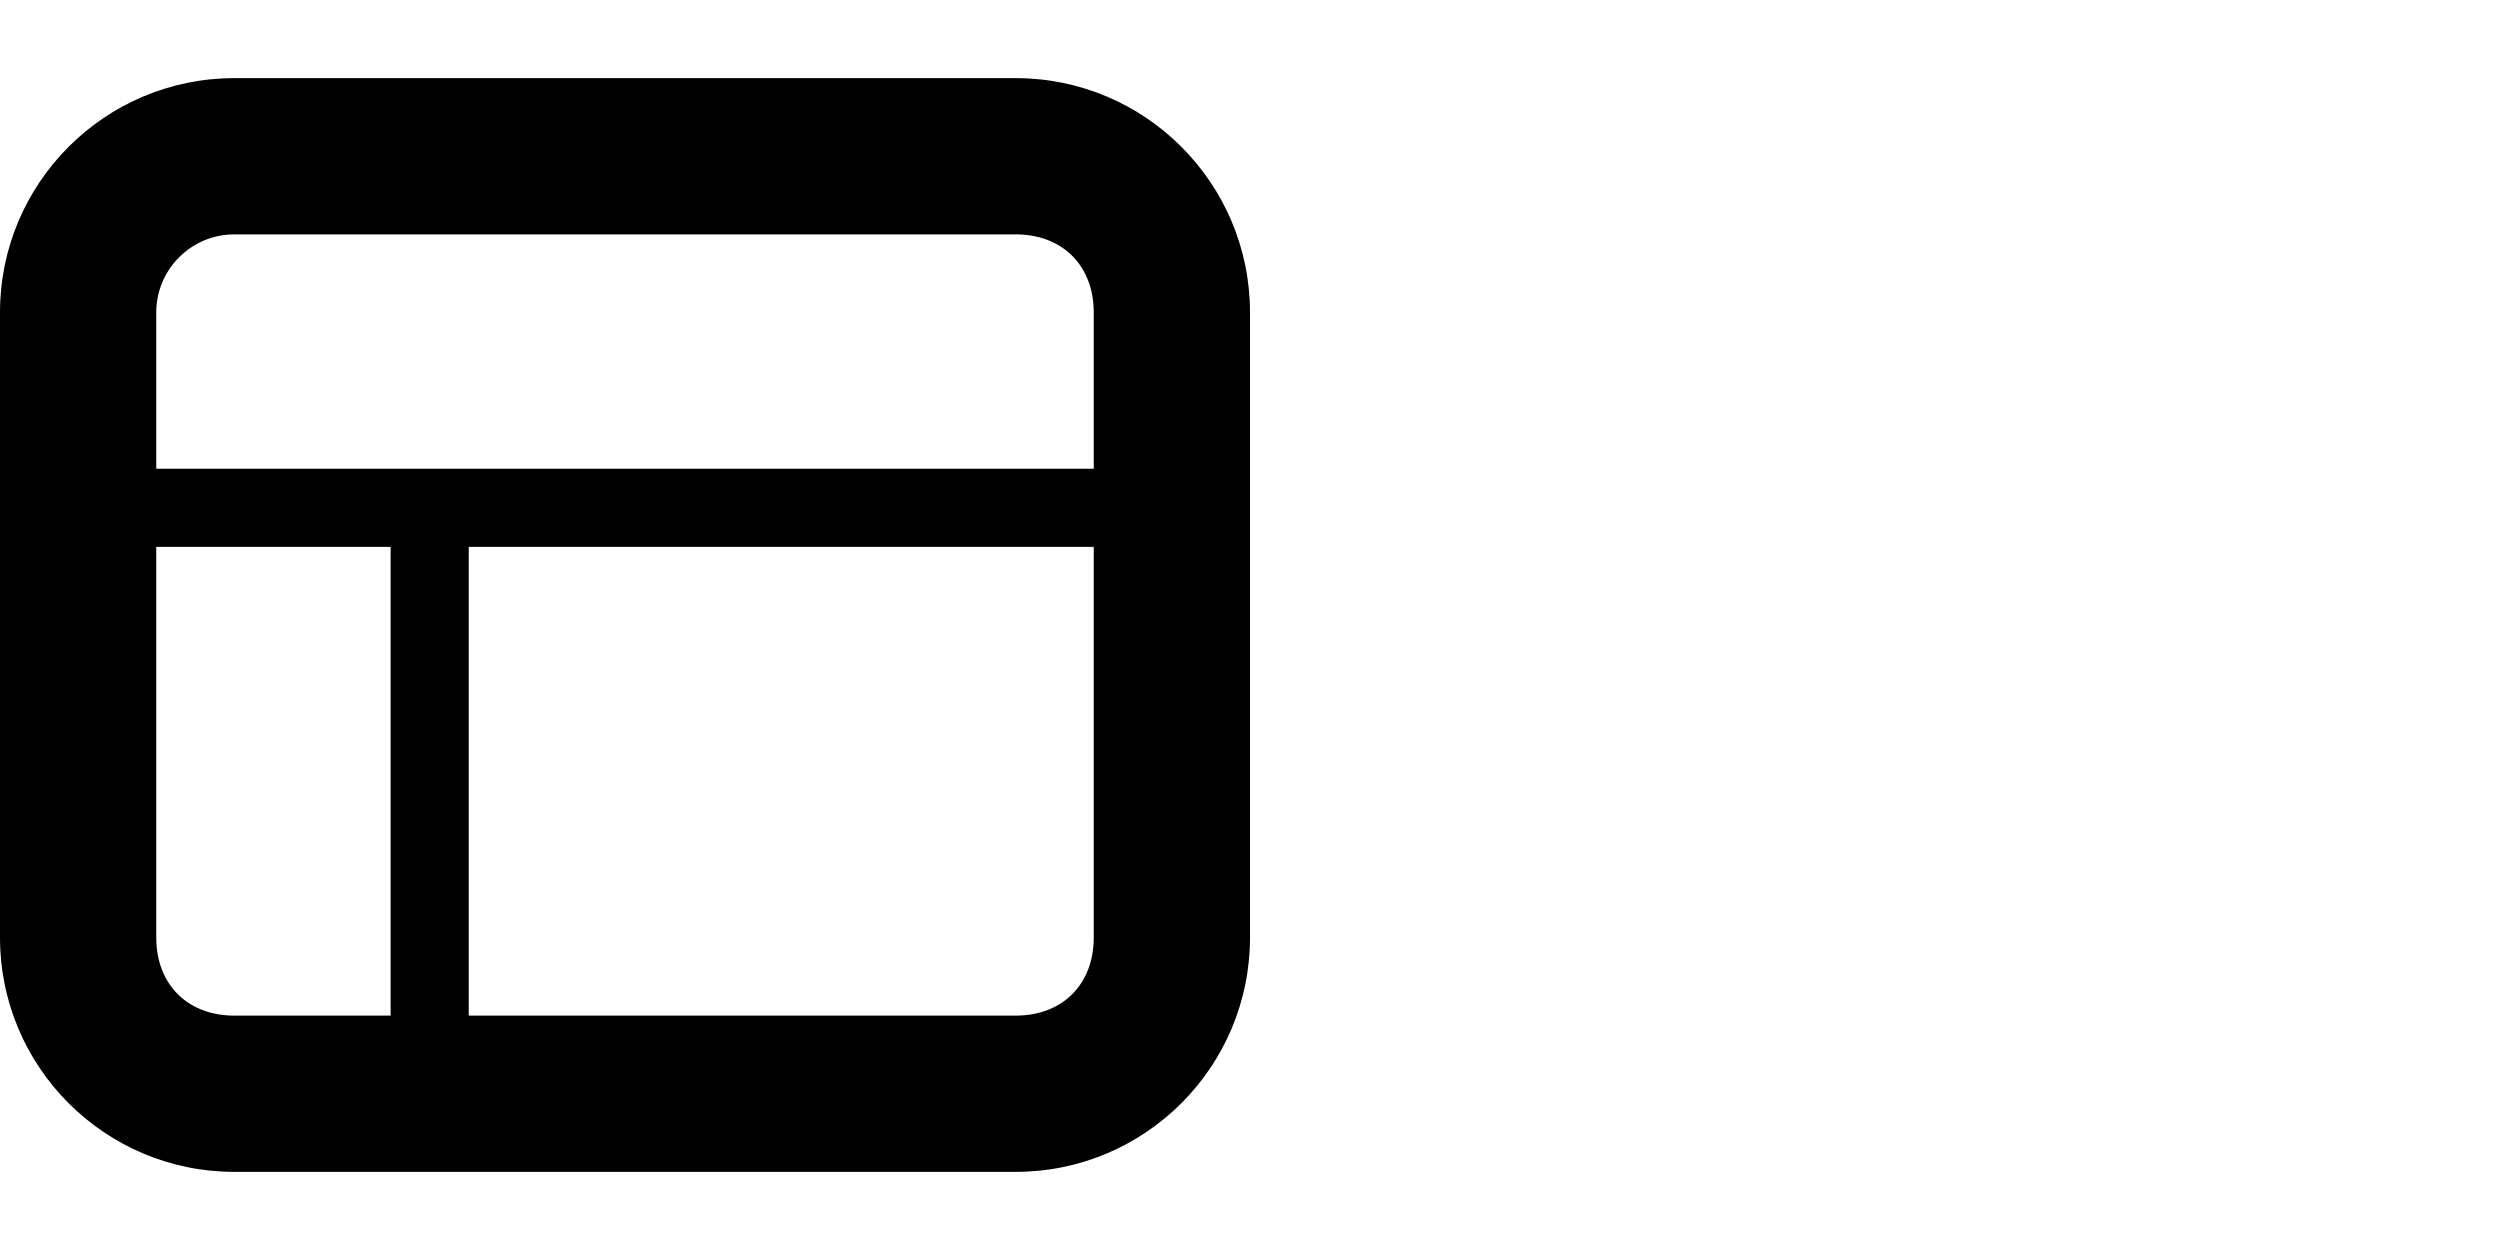
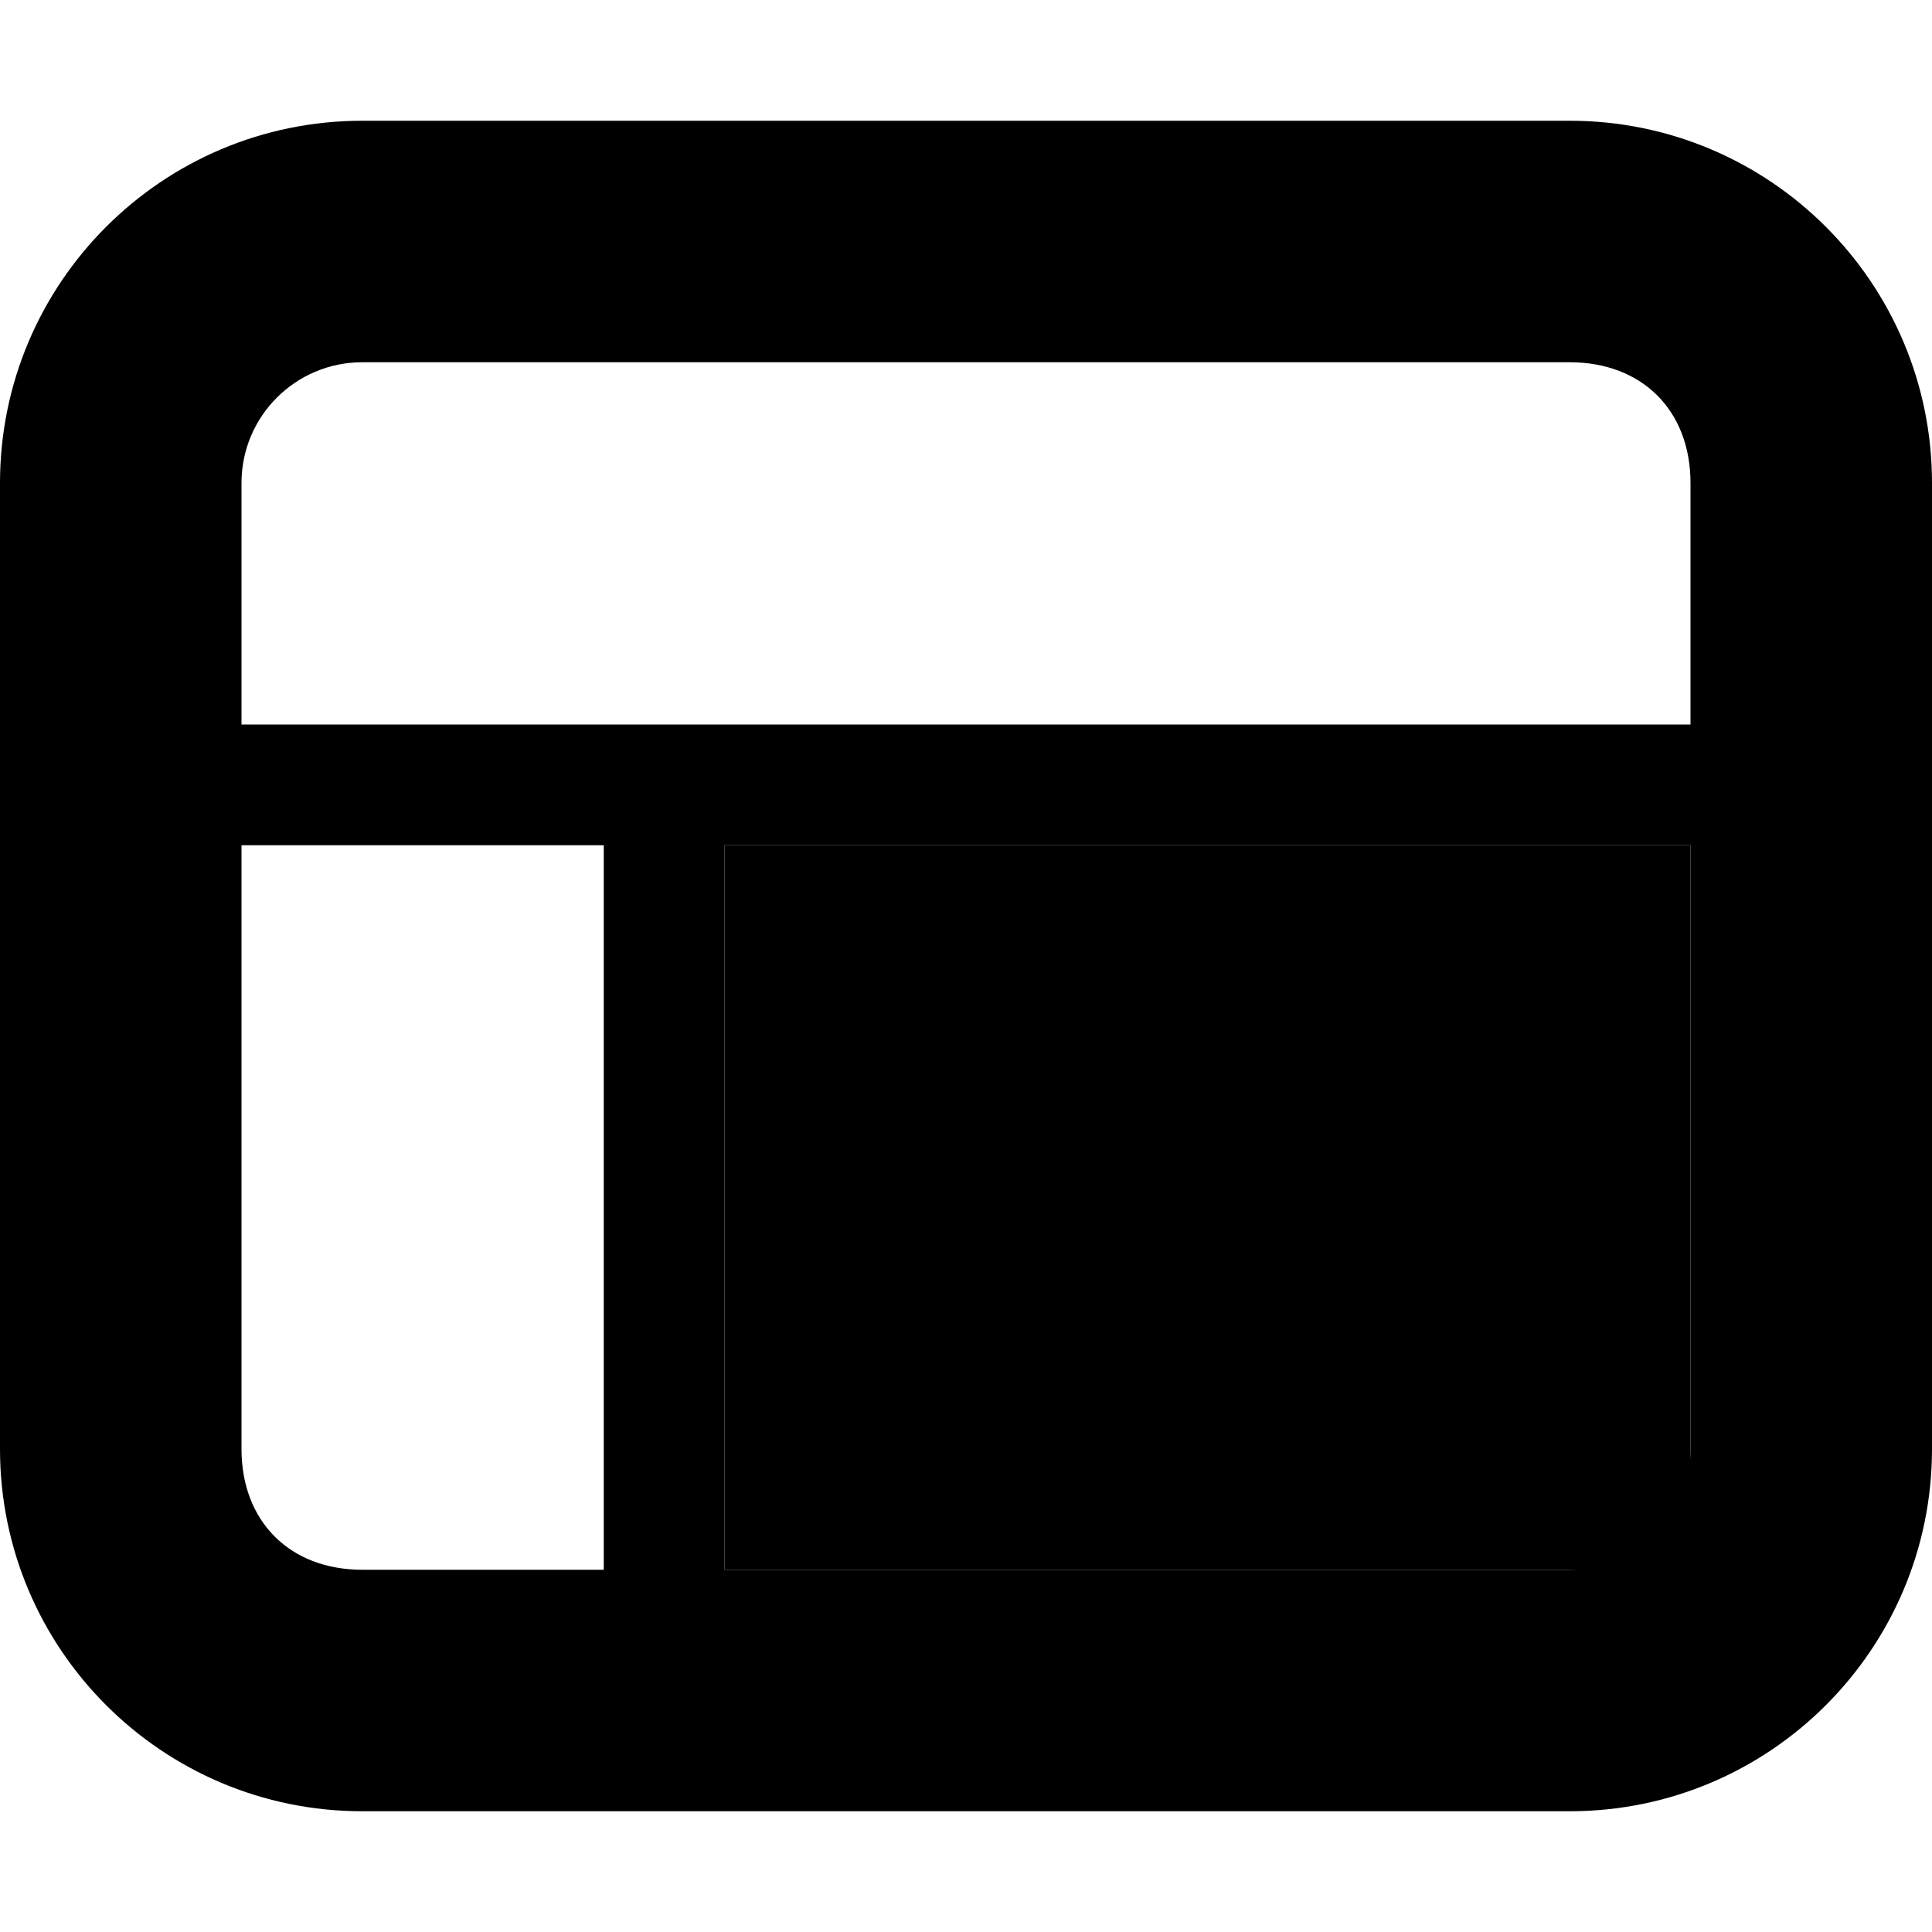
- <svg xmlns="http://www.w3.org/2000/svg" width="32" height="16" fill="context-fill #0c0c0d">
-   <path fill-opacity="context-fill-opacity" d="M6 7v6H5V7H2V6h12v1H6zm7-6a3 3 0 0 1 3 3v8a3 3 0 0 1-3 3H3a3 3 0 0 1-3-3V4a3 3 0 0 1 3-3h10zM3 3a1 1 0 0 0-1 1v8c0 .6.4 1 1 1h10c.6 0 1-.4 1-1V4c0-.6-.4-1-1-1H3z" />
+ <svg xmlns="http://www.w3.org/2000/svg" width="16" height="16" viewBox="0 0 16 16" fill="context-fill #0c0c0d">
+   <path fill-opacity="context-fill-opacity" d="M6,7h8v6h-8z" />
+   <path d="M6 7v6H5V7H2V6h12v1H6zm7-6a3 3 0 0 1 3 3v8a3 3 0 0 1-3 3H3a3 3 0 0 1-3-3V4a3 3 0 0 1 3-3h10zM3 3a1 1 0 0 0-1 1v8c0 .6.4 1 1 1h10c.6 0 1-.4 1-1V4c0-.6-.4-1-1-1H3z" />
</svg>
